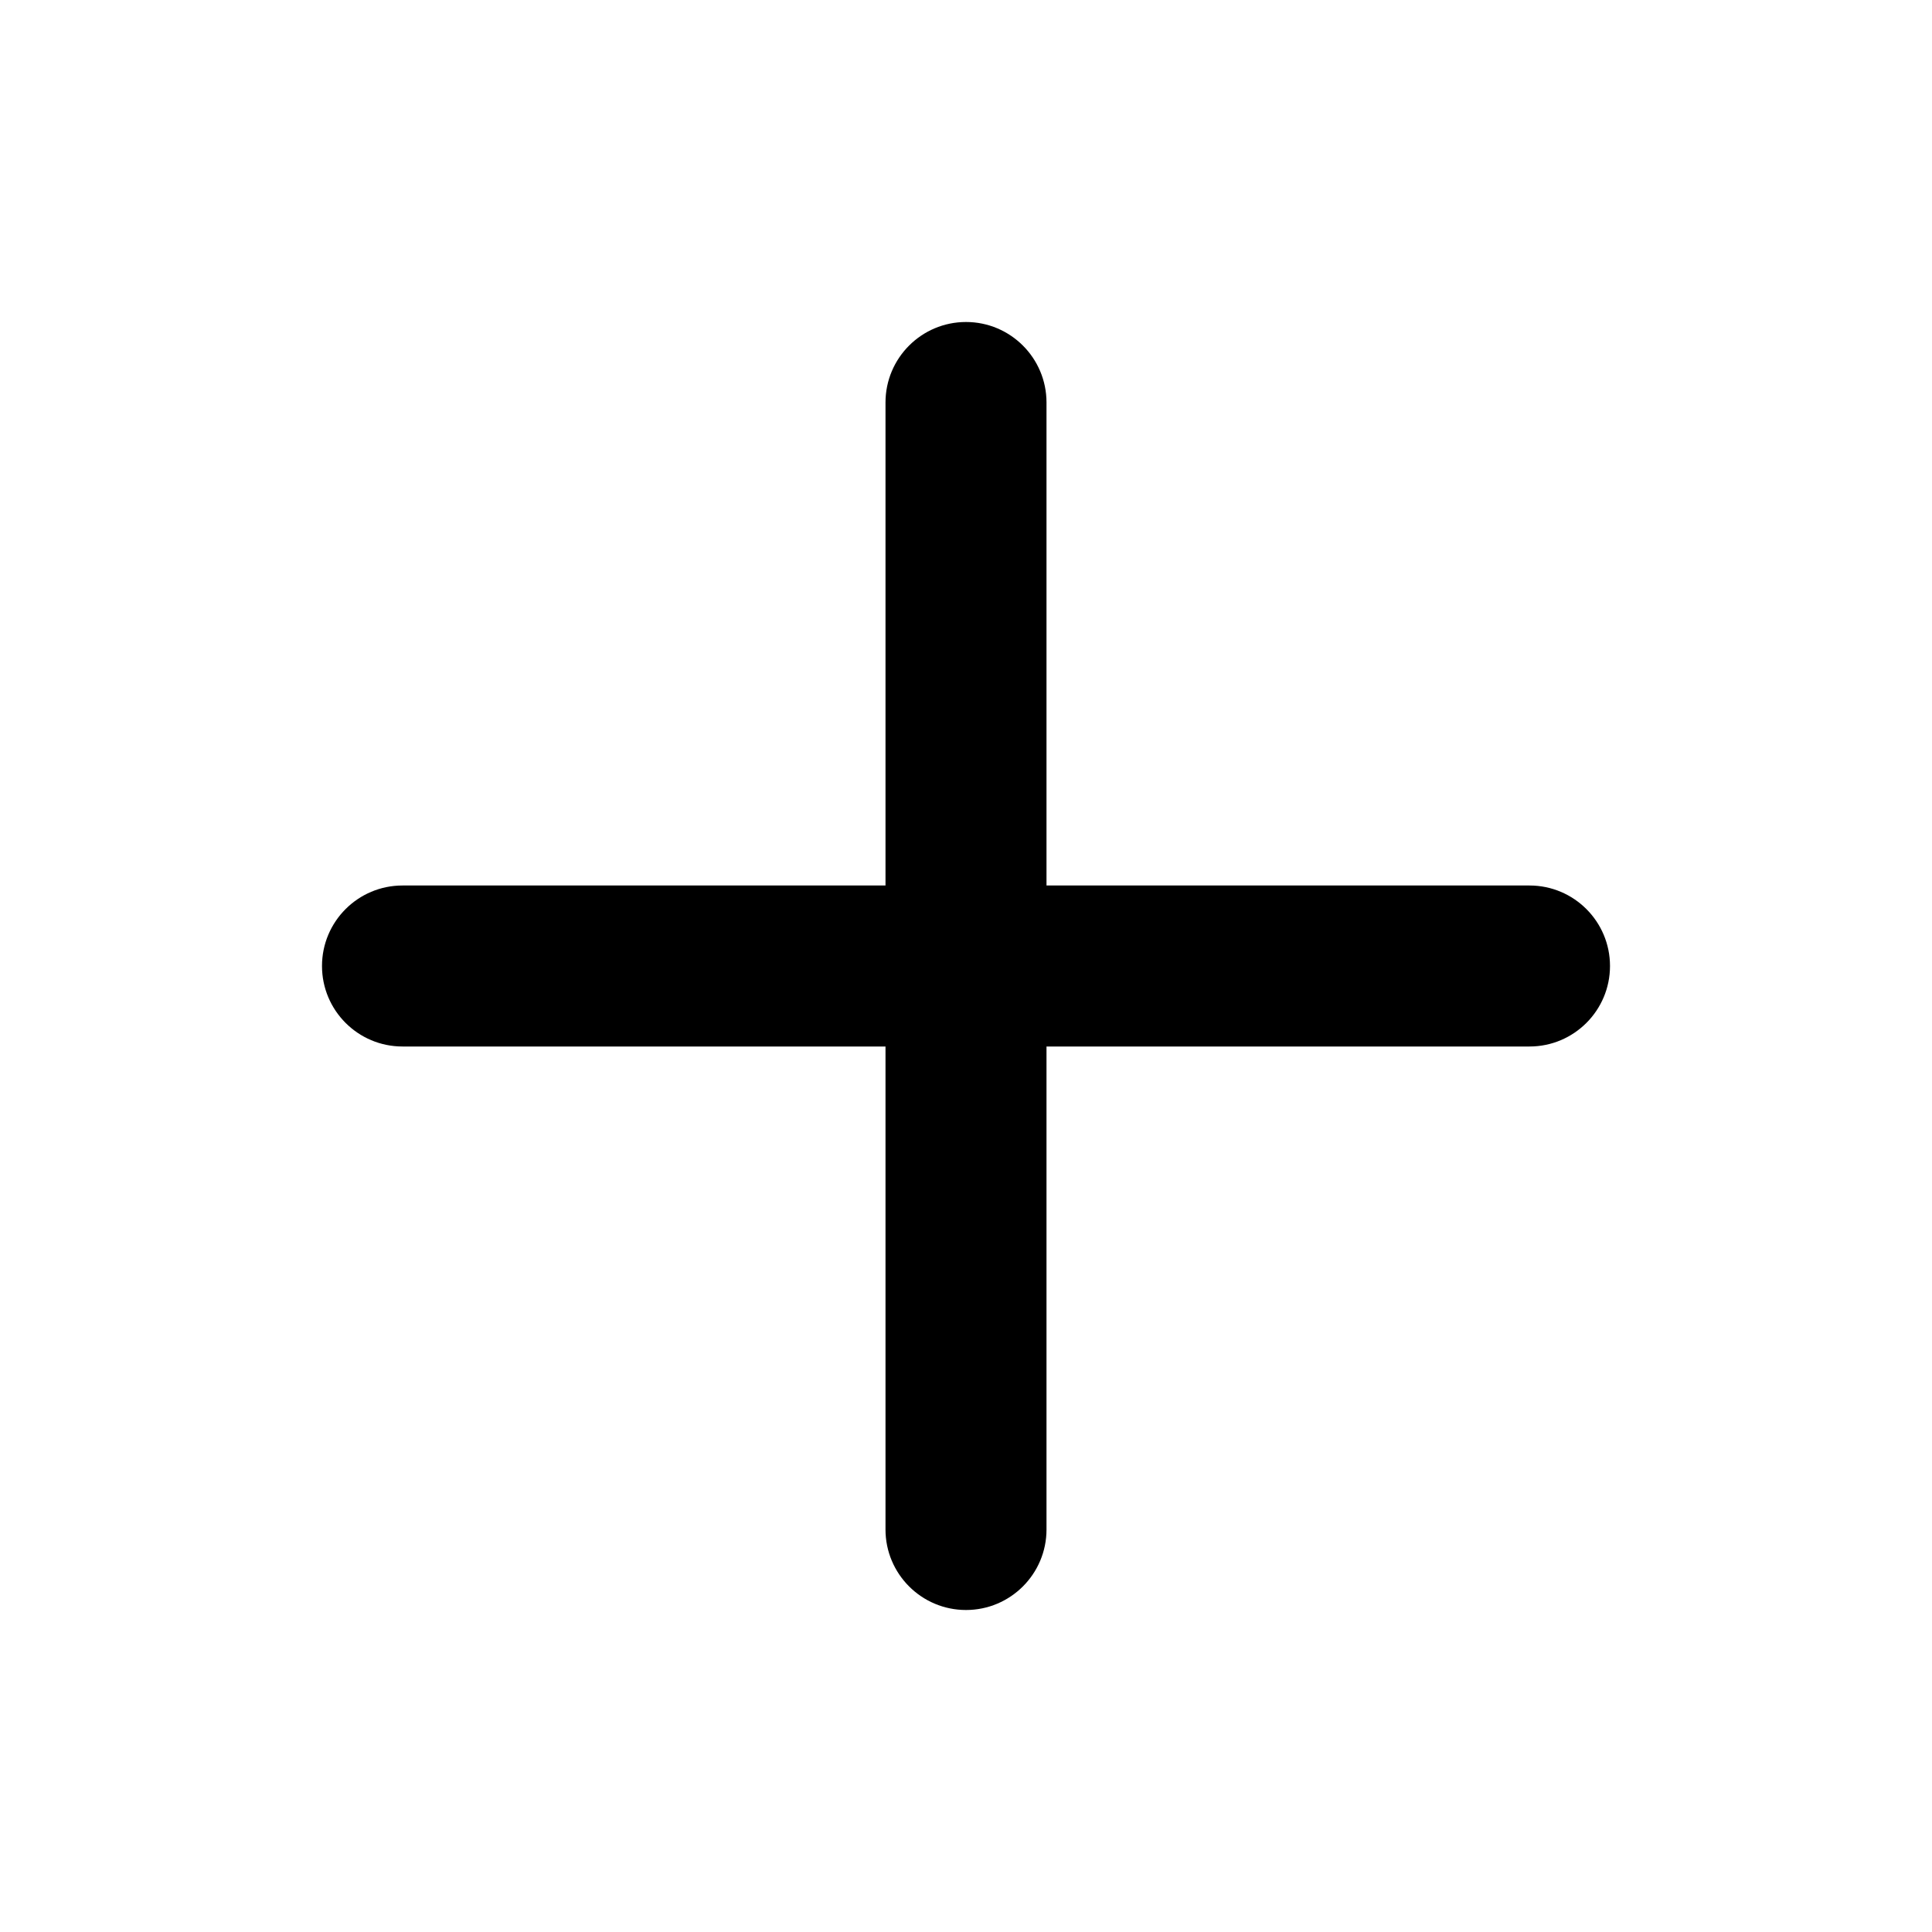
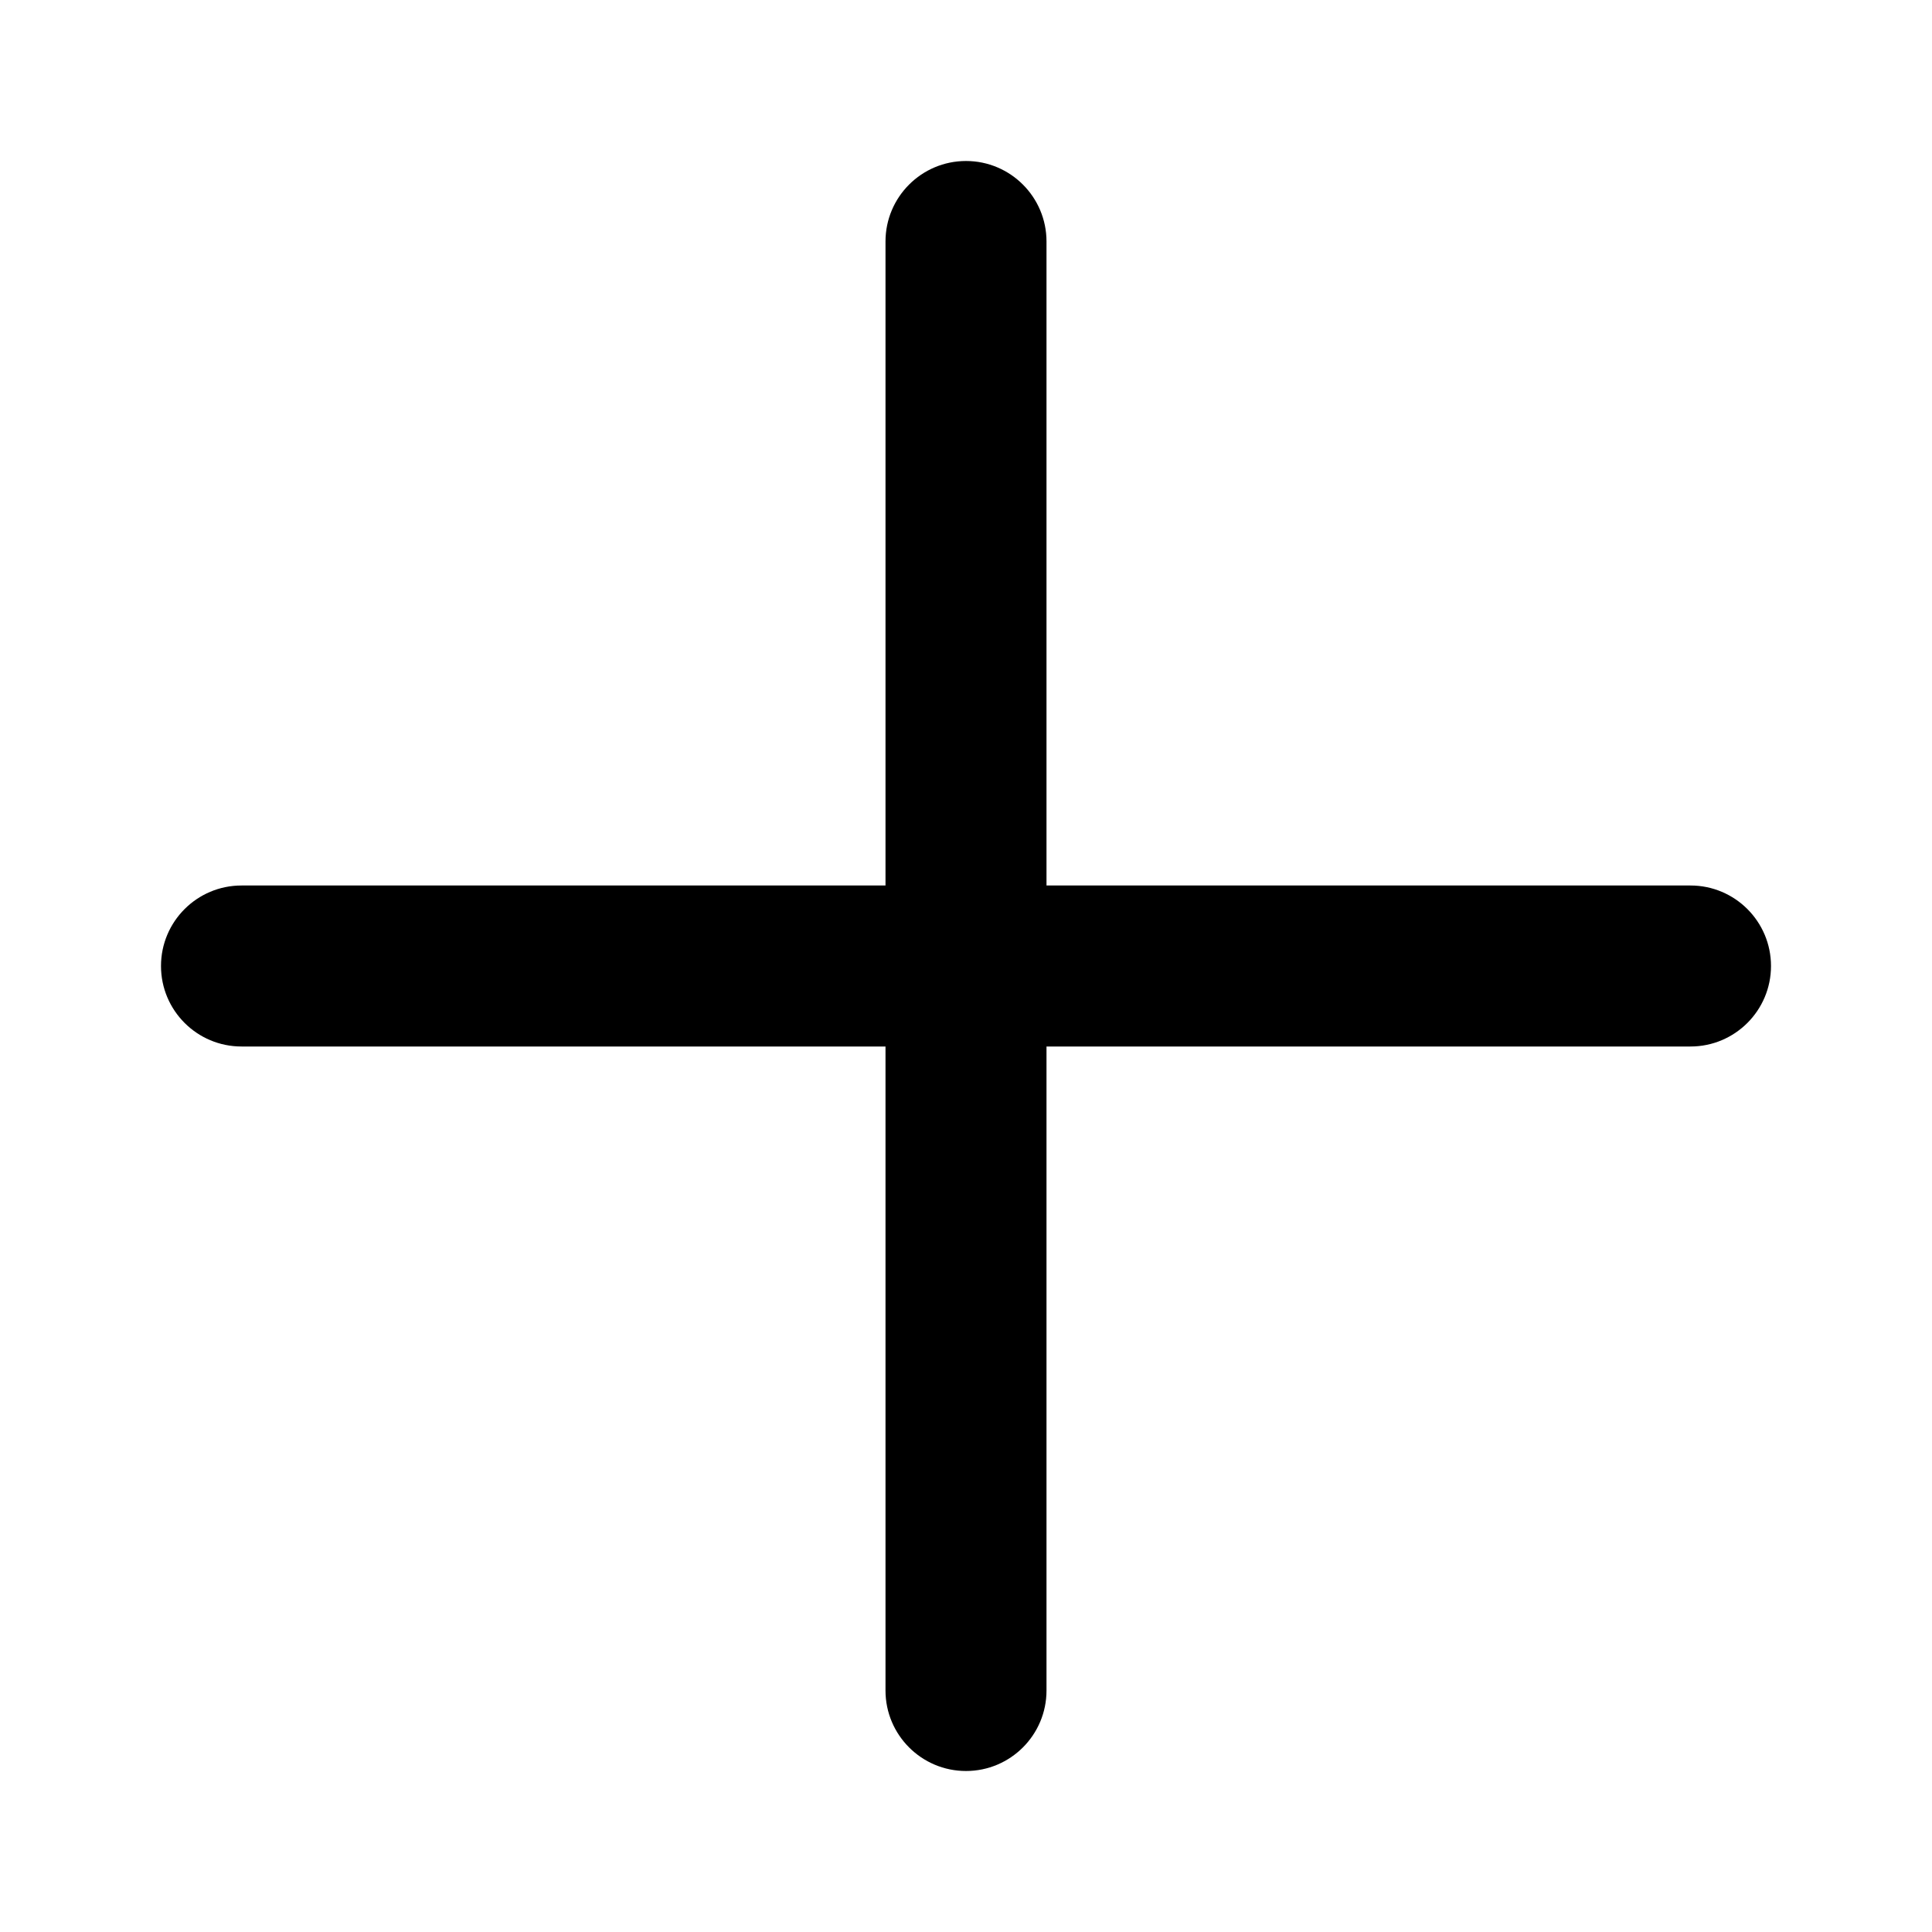
<svg xmlns="http://www.w3.org/2000/svg" width="24px" height="24px" viewBox="0 0 24 24" version="1.1">
-   <path d="M13,11 L13,5 C13,4.448 12.552,4 12,4 C11.448,4 11,4.448 11,5 L11,11 L5,11 C4.448,11 4,11.448 4,12 C4,12.552 4.448,13 5,13 L11,13 L11,19 C11,19.552 11.448,20 12,20 C12.552,20 13,19.552 13,19 L13,13 L19,13 C19.552,13 20,12.552 20,12 C20,11.448 19.552,11 19,11 L13,11 Z" id="Combined-Shape" />
+   <path d="M13,13 L21,13 C21.552,13 22,12.552 22,12 C22,11.448 21.552,11 21,11 L13,11 L13,3 C13,2.448 12.552,2 12,2 C11.448,2 11,2.448 11,3 L11,11 L3,11 C2.448,11 2,11.448 2,12 C2,12.552 2.448,13 3,13 L11,13 L11,21 C11,21.552 11.448,22 12,22 C12.552,22 13,21.552 13,21 L13,13 Z" id="Combined-Shape" />
</svg>
